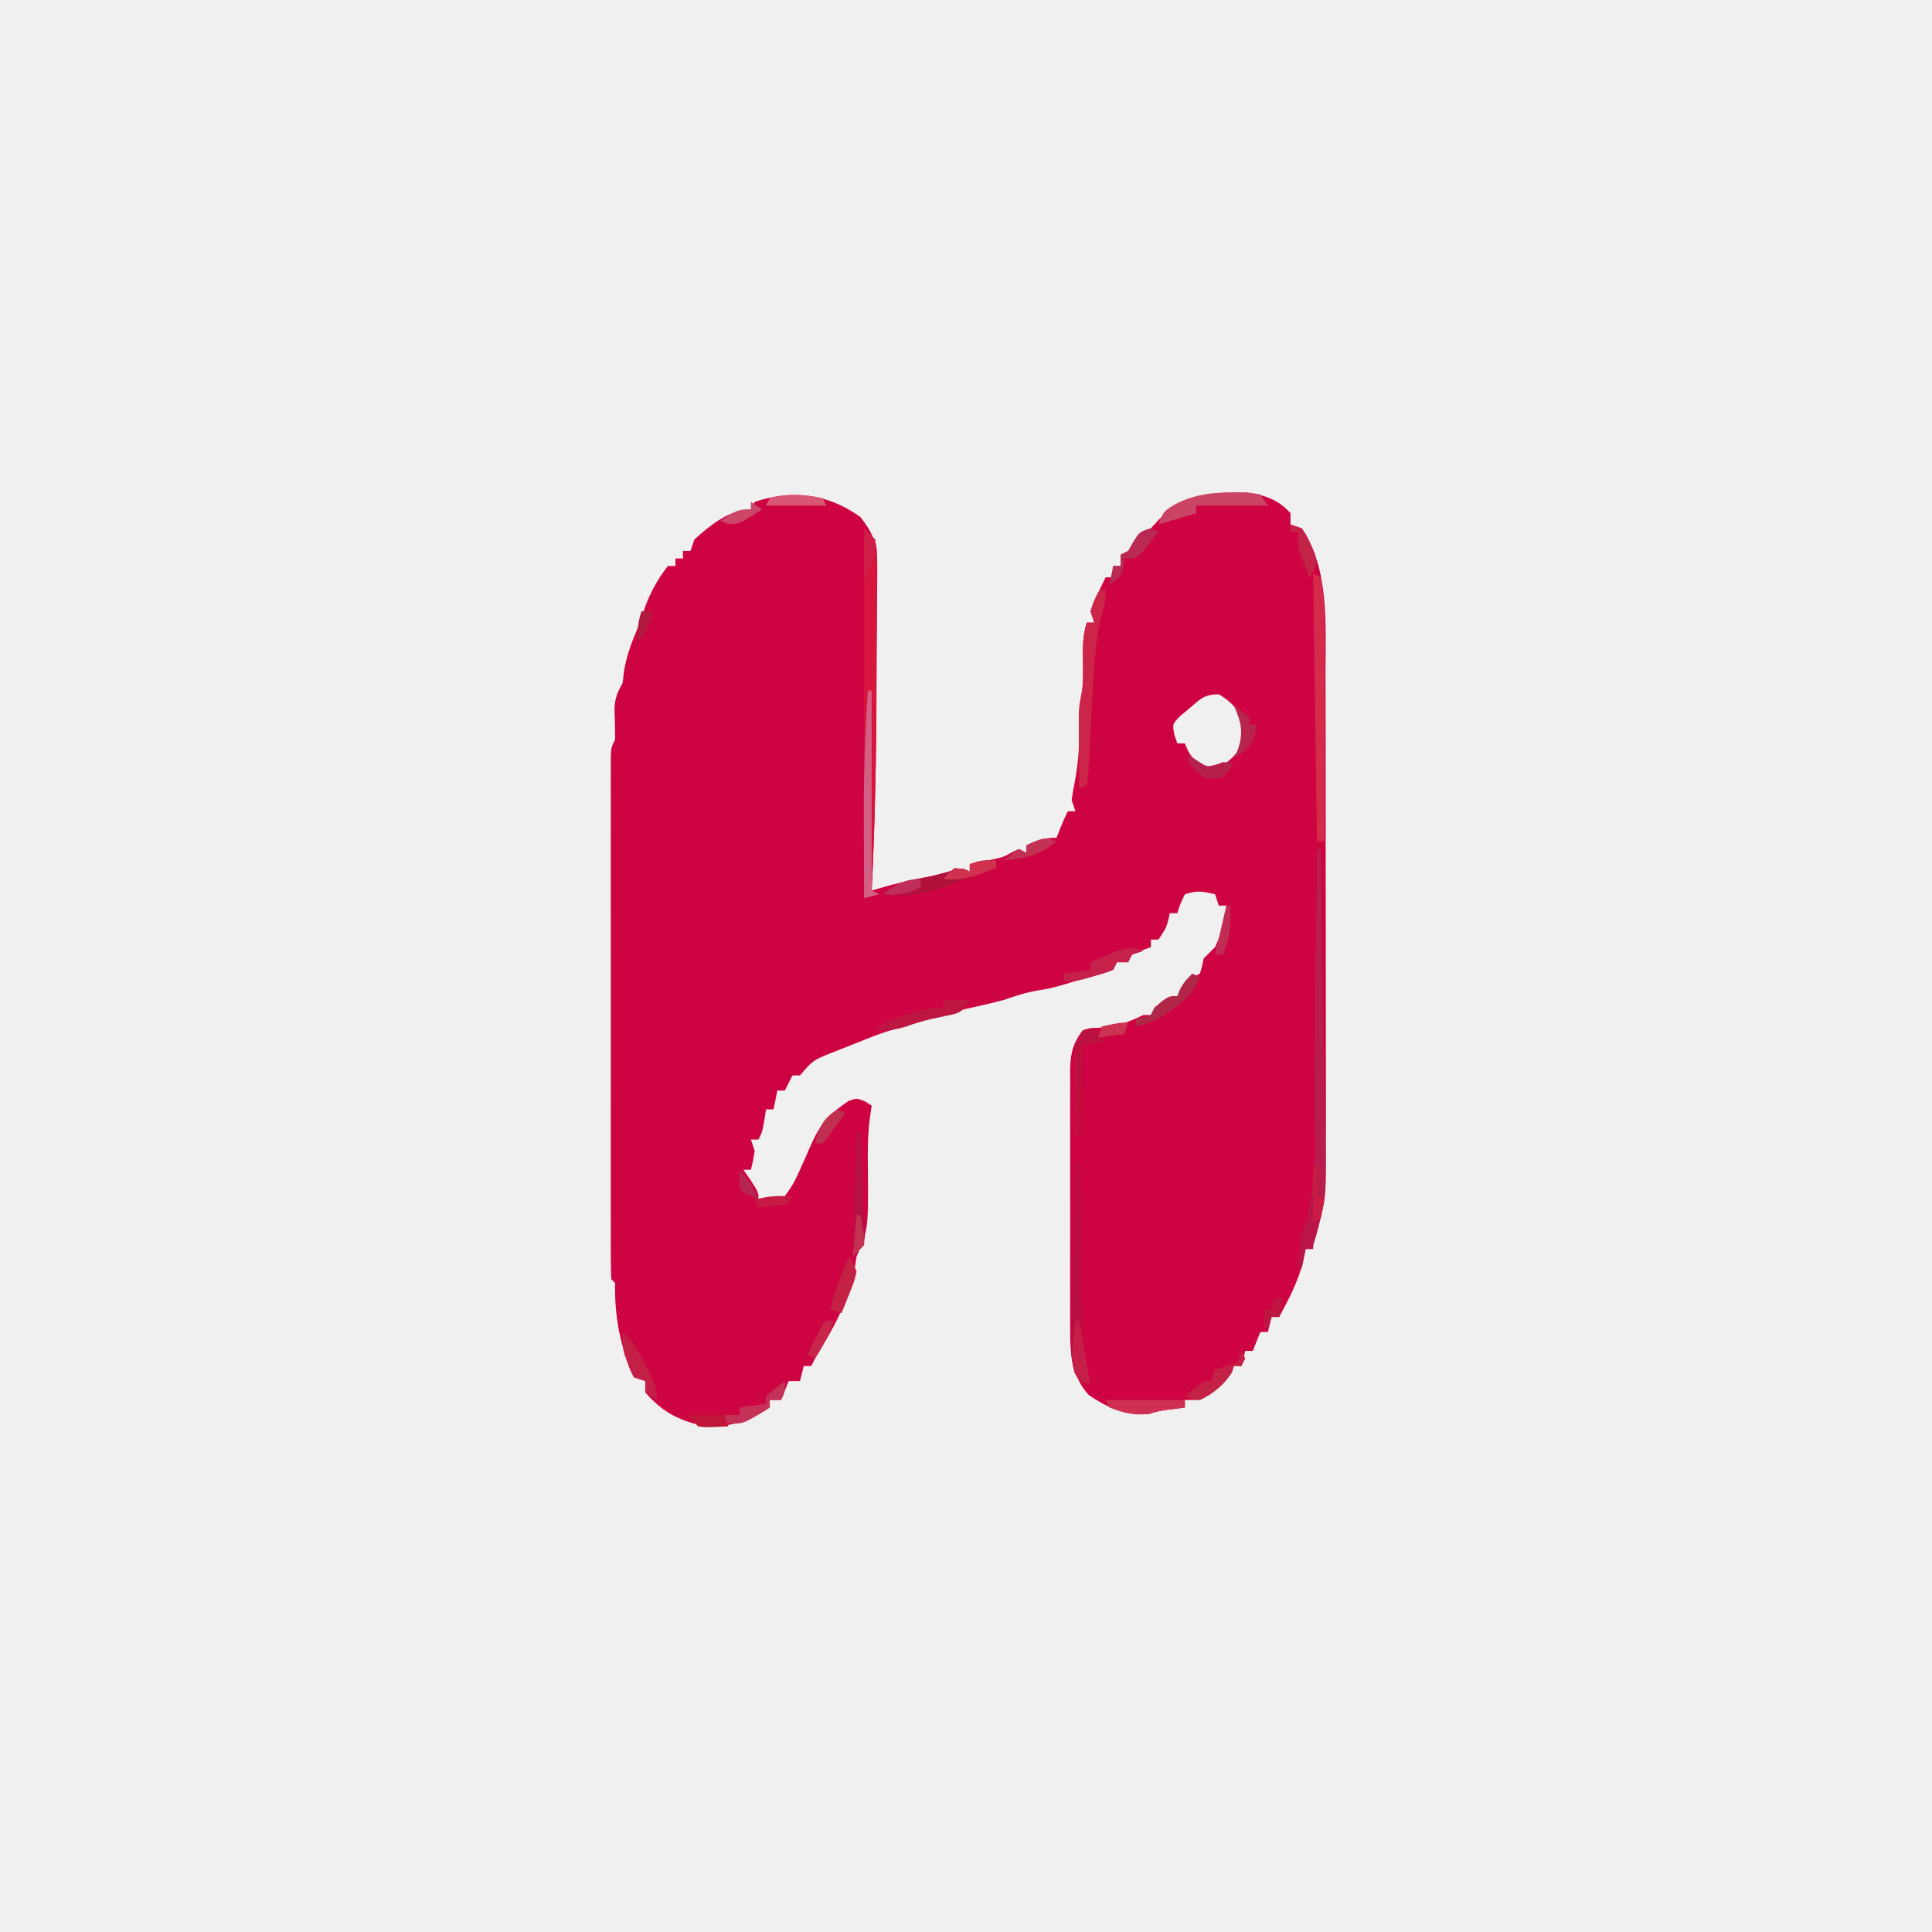
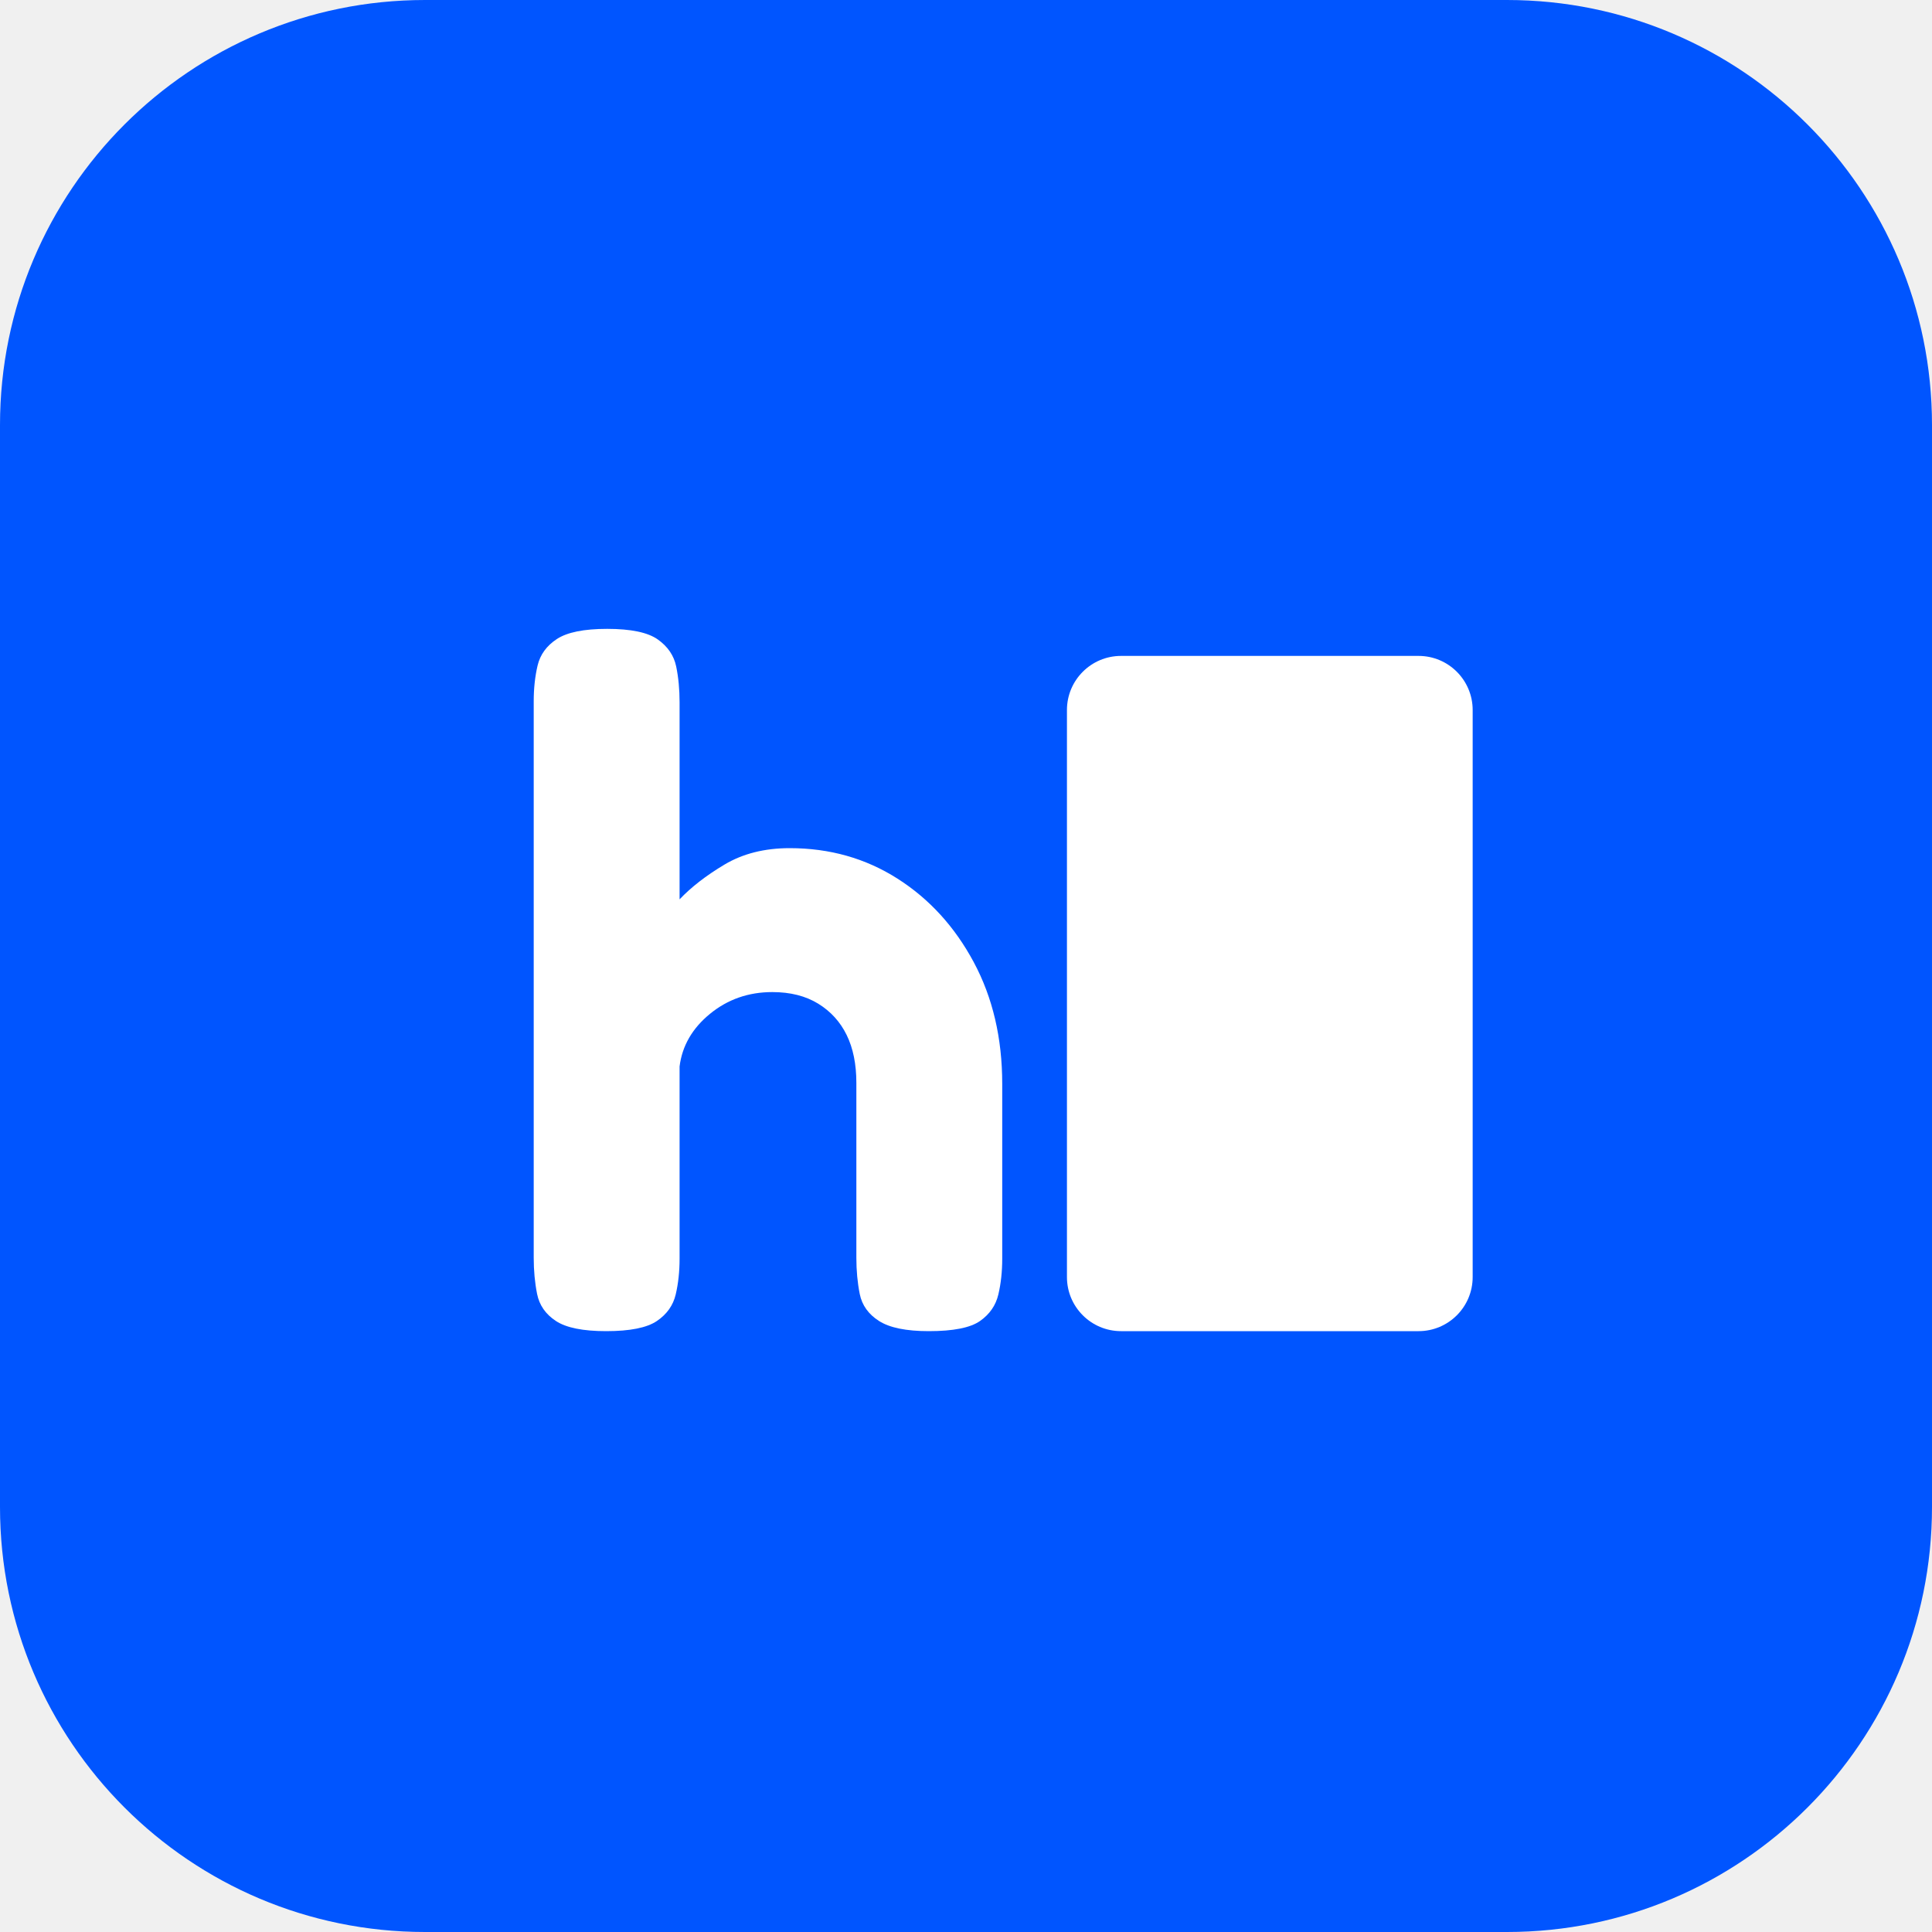
- <svg xmlns="http://www.w3.org/2000/svg" version="1.1" width="512" height="512">
-   <path d="M0 0 C3.37 4.296 4.498 7.083 4.47 12.527 C4.473 13.807 4.476 15.087 4.479 16.406 C4.462 17.798 4.444 19.19 4.426 20.582 C4.421 22.038 4.418 23.494 4.416 24.95 C4.406 28.793 4.372 32.635 4.333 36.477 C4.306 39.539 4.297 42.6 4.289 45.662 C4.242 63.459 3.889 81.222 3 99 C4.101 98.682 5.202 98.363 6.336 98.035 C9.233 97.217 12.046 96.544 15 96 C18.065 95.416 21.02 94.738 24 93.812 C27 93 27 93 29 94 C29 93.34 29 92.68 29 92 C29.603 91.879 30.207 91.758 30.828 91.633 C31.627 91.465 32.427 91.298 33.25 91.125 C34.039 90.963 34.828 90.8 35.641 90.633 C38.033 90.083 38.033 90.083 40.172 88.867 C40.775 88.581 41.378 88.295 42 88 C42.66 88.33 43.32 88.66 44 89 C44 88.34 44 87.68 44 87 C46.906 85.743 48.796 85 52 85 C52.464 83.824 52.464 83.824 52.938 82.625 C54 80 54 80 55 78 C55.66 78 56.32 78 57 78 C56.67 77.01 56.34 76.02 56 75 C56.249 73.198 56.572 71.407 56.938 69.625 C57.967 63.977 58.136 58.639 57.973 52.91 C58 50 58 50 58.496 47.531 C59.11 44.447 59.058 41.579 59 38.438 C58.932 34.757 58.896 31.529 60 28 C60.66 28 61.32 28 62 28 C61.67 27.01 61.34 26.02 61 25 C61.777 22.738 61.777 22.738 62.938 20.312 C63.318 19.504 63.698 18.696 64.09 17.863 C64.39 17.248 64.691 16.634 65 16 C65.66 16 66.32 16 67 16 C67 15.01 67 14.02 67 13 C67.66 13 68.32 13 69 13 C69 12.01 69 11.02 69 10 C69.66 9.67 70.32 9.34 71 9 C71.474 8.175 71.949 7.35 72.438 6.5 C74 4 74 4 77 3 C77.701 2.237 78.403 1.474 79.125 0.688 C86.057 -5.792 93.104 -6.705 102.445 -6.461 C107.048 -5.864 110.868 -4.553 114 -1 C114 -0.01 114 0.98 114 2 C114.99 2.33 115.98 2.66 117 3 C124.255 13.638 123.298 28.556 123.275 40.853 C123.279 42.398 123.284 43.944 123.29 45.489 C123.303 49.646 123.304 53.803 123.302 57.959 C123.301 61.441 123.305 64.923 123.31 68.405 C123.321 76.619 123.322 84.832 123.316 93.046 C123.31 101.503 123.322 109.959 123.343 118.416 C123.361 125.7 123.367 132.984 123.364 140.269 C123.362 144.609 123.364 148.95 123.378 153.291 C123.391 157.368 123.389 161.444 123.376 165.522 C123.374 167.013 123.376 168.505 123.385 169.996 C123.424 177.601 123.199 183.988 120 191 C120 191.99 120 192.98 120 194 C119.34 194 118.68 194 118 194 C117.66 195.671 117.66 195.671 117.312 197.375 C116.019 202.642 113.553 207.245 111 212 C110.34 212 109.68 212 109 212 C108.67 213.32 108.34 214.64 108 216 C107.34 216 106.68 216 106 216 C105.34 217.65 104.68 219.3 104 221 C103.34 221 102.68 221 102 221 C101.67 222.32 101.34 223.64 101 225 C100.34 225 99.68 225 99 225 C98.814 225.557 98.629 226.114 98.438 226.688 C96.367 230.018 93.481 232.208 90 234 C88.68 234 87.36 234 86 234 C86 234.66 86 235.32 86 236 C84.422 236.217 84.422 236.217 82.812 236.438 C79.201 236.887 79.201 236.887 76.562 237.688 C70.433 238.435 65.479 236.025 60.543 232.707 C56.099 227.791 55.56 222.026 55.612 215.666 C55.607 214.863 55.601 214.06 55.596 213.234 C55.583 210.601 55.591 207.969 55.602 205.336 C55.6 203.497 55.597 201.658 55.593 199.819 C55.588 195.974 55.595 192.13 55.609 188.285 C55.626 183.361 55.616 178.438 55.598 173.514 C55.587 169.72 55.591 165.927 55.599 162.133 C55.601 160.317 55.598 158.502 55.591 156.686 C55.583 154.149 55.595 151.613 55.612 149.076 C55.606 148.329 55.6 147.581 55.593 146.812 C55.647 142.387 56.238 139.505 59 136 C61.016 135.398 61.016 135.398 63.25 135.375 C67.814 135.129 70.882 133.933 75 132 C75.66 132 76.32 132 77 132 C77.33 131.34 77.66 130.68 78 130 C81.577 127 81.577 127 84 127 C84.248 126.381 84.495 125.763 84.75 125.125 C86 123 86 123 88.062 122 C89.022 121.505 89.022 121.505 90 121 C90.591 119.054 90.591 119.054 91 117 C92 116 93 115 94 114 C95.747 110.409 96.45 106.942 97 103 C96.34 103 95.68 103 95 103 C94.67 102.01 94.34 101.02 94 100 C90.713 99.2 89.29 98.903 86 100 C84.781 102.504 84.781 102.504 84 105 C83.34 105 82.68 105 82 105 C81.876 105.598 81.752 106.196 81.625 106.812 C81 109 81 109 79 112 C78.34 112 77.68 112 77 112 C77 112.66 77 113.32 77 114 C76.196 114.289 75.391 114.578 74.562 114.875 C71.867 115.733 71.867 115.733 71 118 C70.01 118 69.02 118 68 118 C67.67 118.66 67.34 119.32 67 120 C64.961 120.781 64.961 120.781 62.375 121.5 C61.47 121.755 60.565 122.01 59.633 122.273 C58.764 122.513 57.895 122.753 57 123 C55.763 123.371 54.525 123.743 53.25 124.125 C50 125 50 125 46.938 125.5 C43.808 126.033 40.995 126.958 38 128 C33.465 129.203 28.867 130.16 24.289 131.184 C21.12 131.97 18.087 132.941 15 134 C12.492 134.754 9.979 135.488 7.465 136.219 C4.915 137.027 2.474 137.983 0 139 C-0.837 139.33 -1.673 139.66 -2.535 140 C-3.369 140.33 -4.203 140.66 -5.062 141 C-5.899 141.33 -6.736 141.66 -7.598 142 C-12.558 143.987 -12.558 143.987 -16 148 C-16.66 148 -17.32 148 -18 148 C-18.66 149.32 -19.32 150.64 -20 152 C-20.66 152 -21.32 152 -22 152 C-22.33 153.65 -22.66 155.3 -23 157 C-23.66 157 -24.32 157 -25 157 C-25.144 157.949 -25.289 158.898 -25.438 159.875 C-26 163 -26 163 -27 165 C-27.66 165 -28.32 165 -29 165 C-28.67 165.99 -28.34 166.98 -28 168 C-28.438 170.688 -28.438 170.688 -29 173 C-29.66 173 -30.32 173 -31 173 C-30.34 173.949 -29.68 174.898 -29 175.875 C-27 179 -27 179 -27 181 C-23.631 181.057 -23.631 181.057 -20 180 C-18.225 177.566 -17.159 175.711 -16 173 C-15.662 172.245 -15.325 171.489 -14.977 170.711 C-14.289 169.165 -13.603 167.618 -12.918 166.07 C-10.486 160.586 -7.991 157.998 -3.035 154.723 C-1 154 -1 154 1.254 154.871 C1.83 155.244 2.406 155.616 3 156 C2.835 157.136 2.67 158.271 2.5 159.441 C1.935 163.962 1.927 168.389 2 172.938 C2.113 188.801 2.113 188.801 -1 196 C-1.144 196.907 -1.289 197.815 -1.438 198.75 C-3.025 207.922 -7.198 215.108 -12 223 C-12.33 223.66 -12.66 224.32 -13 225 C-13.66 225 -14.32 225 -15 225 C-15.33 226.32 -15.66 227.64 -16 229 C-16.99 229 -17.98 229 -19 229 C-19.66 230.65 -20.32 232.3 -21 234 C-21.99 234 -22.98 234 -24 234 C-24 234.66 -24 235.32 -24 236 C-29.566 239.751 -34.26 241.119 -41 241 C-47.965 239.54 -52.282 237.373 -57 232 C-57 231.01 -57 230.02 -57 229 C-57.99 228.67 -58.98 228.34 -60 228 C-63.667 219.785 -65.16 211.95 -65 203 C-65.33 202.67 -65.66 202.34 -66 202 C-66.099 200.182 -66.126 198.361 -66.127 196.54 C-66.13 195.355 -66.133 194.171 -66.136 192.95 C-66.134 191.638 -66.131 190.326 -66.129 188.975 C-66.131 187.589 -66.133 186.203 -66.135 184.817 C-66.139 181.042 -66.137 177.267 -66.134 173.492 C-66.132 169.55 -66.134 165.607 -66.136 161.664 C-66.138 155.04 -66.135 148.416 -66.13 141.793 C-66.125 134.127 -66.127 126.461 -66.132 118.796 C-66.137 112.224 -66.137 105.653 -66.135 99.081 C-66.133 95.152 -66.133 91.223 -66.136 87.294 C-66.139 83.599 -66.137 79.905 -66.131 76.211 C-66.129 74.202 -66.132 72.194 -66.136 70.186 C-66.133 68.998 -66.13 67.81 -66.127 66.587 C-66.127 65.55 -66.126 64.513 -66.126 63.445 C-66 61 -66 61 -65 59 C-64.969 56.237 -65.067 53.488 -65.16 50.727 C-64.993 47.887 -64.355 46.45 -63 44 C-62.876 42.969 -62.752 41.938 -62.625 40.875 C-61.947 36.67 -60.617 33.251 -58.969 29.348 C-57.914 26.903 -57.914 26.903 -57.062 23.875 C-55.609 19.943 -53.609 16.294 -51 13 C-50.34 13 -49.68 13 -49 13 C-49 12.34 -49 11.68 -49 11 C-48.34 11 -47.68 11 -47 11 C-47 10.34 -47 9.68 -47 9 C-46.34 9 -45.68 9 -45 9 C-44.67 8.01 -44.34 7.02 -44 6 C-39.924 2.284 -34.662 -2 -29 -2 C-28.67 -2.66 -28.34 -3.32 -28 -4 C-17.988 -7.337 -8.644 -6.189 0 0 Z M87.25 50.688 C86.43 51.372 85.61 52.056 84.766 52.762 C82.673 54.89 82.673 54.89 83.234 57.77 C83.487 58.506 83.74 59.242 84 60 C84.66 60 85.32 60 86 60 C86.248 60.598 86.495 61.196 86.75 61.812 C88.209 64.365 89.436 65.567 92 67 C95.138 67 96.221 65.81 98.625 63.75 C101.677 60.281 101.677 60.281 103 56 C100.992 52.138 98.791 49.201 95 47 C91.122 47 90.15 48.189 87.25 50.688 Z " fill="#CE0341" transform="translate(228,137)" />
-   <path d="M0 0 C3 3 3 3 3.367 5.774 C3.364 6.9 3.36 8.026 3.356 9.186 C3.359 10.467 3.362 11.747 3.366 13.066 C3.354 14.474 3.341 15.881 3.328 17.289 C3.325 18.749 3.323 20.21 3.322 21.67 C3.318 24.749 3.303 27.827 3.281 30.906 C3.254 34.773 3.242 38.639 3.237 42.506 C3.213 60.358 2.903 78.168 2 96 C2.66 96.33 3.32 96.66 4 97 C2.02 97.495 2.02 97.495 0 98 C0 65.66 0 33.32 0 0 Z " fill="#D8153C" transform="translate(229,140)" />
-   <path d="M0 0 C0.33 0 0.66 0 1 0 C1.2 12.248 1.384 24.496 1.547 36.745 C1.623 42.433 1.704 48.12 1.799 53.808 C1.89 59.3 1.967 64.792 2.032 70.284 C2.06 72.376 2.093 74.468 2.132 76.561 C2.185 79.497 2.219 82.434 2.249 85.371 C2.269 86.231 2.289 87.09 2.31 87.976 C2.34 93.687 1.182 97.729 -1 103 C-1 103.99 -1 104.98 -1 106 C-1.66 106 -2.32 106 -3 106 C-3.33 107.65 -3.66 109.3 -4 111 C-4.33 111 -4.66 111 -5 111 C-4.315 102.885 -4.315 102.885 -3 99.188 C0.391 88.38 -0.789 75.7 -0.684 64.453 C-0.663 62.587 -0.642 60.721 -0.621 58.855 C-0.566 53.982 -0.516 49.109 -0.468 44.237 C-0.417 39.249 -0.362 34.261 -0.307 29.273 C-0.2 19.516 -0.098 9.758 0 0 Z " fill="#B91D4D" transform="translate(349,225)" />
-   <path d="M0 0 C0.99 0.495 0.99 0.495 2 1 C3.297 8.7 3.129 16.434 3.098 24.223 C3.096 25.577 3.094 26.932 3.093 28.287 C3.09 31.823 3.08 35.359 3.069 38.895 C3.058 42.515 3.054 46.136 3.049 49.756 C3.038 56.837 3.021 63.919 3 71 C2.34 71 1.68 71 1 71 C0.67 47.57 0.34 24.14 0 0 Z " fill="#D52B4A" transform="translate(348,152)" />
-   <path d="M0 0 C0 3 0 3 -0.938 6.625 C-2.722 13.595 -3.071 20.685 -3.465 27.844 C-3.504 28.544 -3.543 29.244 -3.583 29.965 C-3.744 32.892 -3.904 35.819 -4.05 38.747 C-4.158 40.905 -4.279 43.062 -4.402 45.219 C-4.469 46.497 -4.536 47.775 -4.605 49.092 C-4.736 50.052 -4.866 51.011 -5 52 C-5.99 52.495 -5.99 52.495 -7 53 C-7.029 49.438 -7.047 45.875 -7.062 42.312 C-7.071 41.305 -7.079 40.298 -7.088 39.26 C-7.093 37.795 -7.093 37.795 -7.098 36.301 C-7.103 35.405 -7.108 34.51 -7.114 33.587 C-6.998 30.96 -6.54 28.569 -6 26 C-5.957 23.813 -5.959 21.625 -6 19.438 C-6.068 15.757 -6.104 12.529 -5 9 C-4.34 9 -3.68 9 -3 9 C-3.33 8.01 -3.66 7.02 -4 6 C-3.188 3.375 -3.188 3.375 -2 1 C-1.34 0.67 -0.68 0.34 0 0 Z " fill="#CD2548" transform="translate(293,156)" />
-   <path d="M0 0 C0.33 0 0.66 0 1 0 C1 17.49 1 34.98 1 53 C1.66 53.33 2.32 53.66 3 54 C1.02 54.495 1.02 54.495 -1 55 C-1.025 50.06 -1.043 45.12 -1.055 40.181 C-1.06 38.509 -1.067 36.838 -1.075 35.166 C-1.136 23.406 -0.783 11.735 0 0 Z " fill="#D36084" transform="translate(230,183)" />
-   <path d="M0 0 C0.33 0 0.66 0 1 0 C1.008 0.592 1.016 1.183 1.025 1.793 C1.111 7.991 1.211 14.188 1.317 20.386 C1.355 22.694 1.39 25.002 1.422 27.311 C1.468 30.642 1.526 33.973 1.586 37.305 C1.597 38.325 1.609 39.345 1.621 40.396 C1.751 46.799 2.516 52.769 4 59 C1 58 1 58 -0.179 55.777 C-1.042 52.857 -1.208 50.604 -1.135 47.567 C-1.115 46.506 -1.095 45.446 -1.074 44.353 C-1.042 43.219 -1.01 42.086 -0.977 40.918 C-0.952 39.749 -0.927 38.579 -0.901 37.375 C-0.819 33.645 -0.722 29.916 -0.625 26.188 C-0.567 23.657 -0.509 21.126 -0.453 18.596 C-0.313 12.397 -0.161 6.198 0 0 Z " fill="#B90E43" transform="translate(285,308)" />
-   <path d="M0 0 C0 0.66 0 1.32 0 2 C-19.944 9.529 -19.944 9.529 -30 9 C-27.093 6.548 -24.93 5.545 -21.188 4.938 C-18.045 4.39 -15.043 3.77 -12 2.812 C-9 2 -9 2 -7 3 C-7 2.34 -7 1.68 -7 1 C-4 0 -4 0 0 0 Z " fill="#AF1139" transform="translate(264,228)" />
-   <path d="M0 0 C0.706 -0.006 1.413 -0.012 2.141 -0.018 C4.156 0.031 4.156 0.031 7.5 0.5 C8.16 1.49 8.82 2.48 9.5 3.5 C3.23 3.5 -3.04 3.5 -9.5 3.5 C-9.5 4.16 -9.5 4.82 -9.5 5.5 C-14.45 6.985 -14.45 6.985 -19.5 8.5 C-18.314 4.941 -17.63 4.587 -14.438 2.812 C-9.576 0.477 -5.302 0.021 0 0 Z " fill="#CB4465" transform="translate(326.5,130.5)" />
-   <path d="M0 0 C0.33 0 0.66 0 1 0 C1 2.64 1 5.28 1 8 C1.66 8 2.32 8 3 8 C2.347 12.463 1.428 16.717 0 21 C-0.66 21.33 -1.32 21.66 -2 22 C-2.656 24.527 -2.656 24.527 -3 27 C-3.33 27 -3.66 27 -4 27 C-3.315 18.885 -3.315 18.885 -2 15.188 C-0.447 10.236 -0.317 5.16 0 0 Z " fill="#BA1547" transform="translate(348,309)" />
-   <path d="M0 0 C2.31 0 4.62 0 7 0 C4.836 3.245 4.652 3.393 1.125 4.125 C0.447 4.272 -0.231 4.419 -0.93 4.57 C-1.613 4.712 -2.296 4.854 -3 5 C-5.406 5.566 -7.603 6.218 -9.938 7.062 C-12.839 7.951 -14.996 8.177 -18 8 C-15.401 5.401 -13.073 4.932 -9.562 3.875 C-7.832 3.345 -7.832 3.345 -6.066 2.805 C-3 2 -3 2 0 2 C0 1.34 0 0.68 0 0 Z " fill="#BD1641" transform="translate(250,265)" />
-   <path d="M0 0 C-0.99 0.33 -1.98 0.66 -3 1 C-3.33 1.66 -3.66 2.32 -4 3 C-4.99 3 -5.98 3 -7 3 C-7.33 3.66 -7.66 4.32 -8 5 C-10.18 5.852 -10.18 5.852 -12.875 6.625 C-13.759 6.885 -14.644 7.146 -15.555 7.414 C-18 8 -18 8 -21 8 C-21 7.34 -21 6.68 -21 6 C-17.535 5.505 -17.535 5.505 -14 5 C-14 4.34 -14 3.68 -14 3 C-12.423 2.299 -10.838 1.614 -9.25 0.938 C-7.927 0.363 -7.927 0.363 -6.578 -0.223 C-3.847 -1.046 -2.631 -0.977 0 0 Z " fill="#C6214B" transform="translate(303,252)" />
-   <path d="M0 0 C0.33 0.66 0.66 1.32 1 2 C0.67 2.66 0.34 3.32 0 4 C-0.66 4 -1.32 4 -2 4 C-2.186 4.557 -2.371 5.114 -2.562 5.688 C-4.614 8.987 -7.462 11.365 -11 13 C-13.227 12.637 -13.227 12.637 -15 12 C-10.25 8 -10.25 8 -8 8 C-7.67 7.01 -7.34 6.02 -7 5 C-5 4.333 -3 3.667 -1 3 C-0.67 2.01 -0.34 1.02 0 0 Z " fill="#C32145" transform="translate(329,358)" />
-   <path d="M0 0 C2.972 2.57 4.453 5.505 6.188 9 C6.717 10.052 7.247 11.104 7.793 12.188 C9 15 9 15 9 18 C8.01 17.34 7.02 16.68 6 16 C6 15.01 6 14.02 6 13 C5.01 12.67 4.02 12.34 3 12 C2.051 10.293 2.051 10.293 1.312 8.188 C1.061 7.5 0.81 6.813 0.551 6.105 C0 4 0 4 0 0 Z " fill="#C41F47" transform="translate(165,353)" />
-   <path d="M0 0 C1.32 0 2.64 0 4 0 C4 0.66 4 1.32 4 2 C4.66 2.33 5.32 2.66 6 3 C4.02 3.33 2.04 3.66 0 4 C-0.33 11.92 -0.66 19.84 -1 28 C-1.33 28 -1.66 28 -2 28 C-2.058 23.896 -2.094 19.792 -2.125 15.688 C-2.142 14.52 -2.159 13.353 -2.176 12.15 C-2.182 11.032 -2.189 9.914 -2.195 8.762 C-2.206 7.73 -2.216 6.698 -2.227 5.635 C-2 3 -2 3 0 0 Z " fill="#BA113E" transform="translate(287,273)" />
-   <path d="M0 0 C6.93 0 13.86 0 21 0 C21 0.66 21 1.32 21 2 C19.422 2.217 19.422 2.217 17.812 2.438 C14.201 2.887 14.201 2.887 11.562 3.688 C7.666 4.163 4.739 3.184 1 2 C0.67 1.34 0.34 0.68 0 0 Z " fill="#CF2F50" transform="translate(293,371)" />
-   <path d="M0 0 C0.66 0.33 1.32 0.66 2 1 C-0.158 6.212 -4.417 8.952 -9 12 C-12.562 13.438 -12.562 13.438 -15 14 C-15 13.34 -15 12.68 -15 12 C-14.361 11.876 -13.721 11.752 -13.062 11.625 C-12.382 11.419 -11.701 11.213 -11 11 C-10.67 10.34 -10.34 9.68 -10 9 C-6.423 6 -6.423 6 -4 6 C-3.567 5.072 -3.567 5.072 -3.125 4.125 C-2 2 -2 2 0 0 Z " fill="#B02748" transform="translate(316,258)" />
-   <path d="M0 0 C0.33 0 0.66 0 1 0 C1.217 4.217 1.414 8.434 1.592 12.653 C1.655 14.087 1.724 15.522 1.799 16.956 C1.905 19.019 1.992 21.081 2.074 23.145 C2.132 24.386 2.189 25.627 2.249 26.906 C2 30 2 30 -1 33 C-0.67 22.11 -0.34 11.22 0 0 Z " fill="#B61144" transform="translate(227,300)" />
-   <path d="M0 0 C0.66 0.33 1.32 0.66 2 1 C1.073 2.175 0.133 3.34 -0.812 4.5 C-1.596 5.475 -1.596 5.475 -2.395 6.469 C-4 8 -4 8 -7 8 C-7.103 8.784 -7.206 9.568 -7.312 10.375 C-8 13 -8 13 -11 15 C-10.67 13.35 -10.34 11.7 -10 10 C-9.34 10 -8.68 10 -8 10 C-8 9.01 -8 8.02 -8 7 C-7.34 6.67 -6.68 6.34 -6 6 C-5.526 5.175 -5.051 4.35 -4.562 3.5 C-3 1 -3 1 0 0 Z " fill="#B82A51" transform="translate(305,140)" />
-   <path d="M0 0 C0 3 0 3 -1 5 C-1.99 5 -2.98 5 -4 5 C-4 5.66 -4 6.32 -4 7 C-11.286 11.571 -11.286 11.571 -16 11 C-16 10.34 -16 9.68 -16 9 C-14.68 9 -13.36 9 -12 9 C-12 8.34 -12 7.68 -12 7 C-8.535 6.505 -8.535 6.505 -5 6 C-5 5.34 -5 4.68 -5 4 C-3.374 2.618 -1.707 1.281 0 0 Z " fill="#C43357" transform="translate(208,366)" />
-   <path d="M0 0 C1.117 1.641 1.117 1.641 2 4 C1.32 6.797 1.32 6.797 0.125 9.75 C-0.264 10.735 -0.654 11.72 -1.055 12.734 C-1.367 13.482 -1.679 14.23 -2 15 C-2.99 14.67 -3.98 14.34 -5 14 C-3.7 9.101 -2.076 4.624 0 0 Z " fill="#C52145" transform="translate(225,333)" />
-   <path d="M0 0 C2 1.375 2 1.375 4 3 C4 3.66 4 4.32 4 5 C4.66 5 5.32 5 6 5 C5.694 8.674 5.242 9.781 2.438 12.312 C1.633 12.869 0.829 13.426 0 14 C0.33 13.258 0.66 12.515 1 11.75 C2.652 7.207 1.891 4.255 0 0 Z " fill="#B8254B" transform="translate(327,187)" />
-   <path d="M0 0 C0.33 0.66 0.66 1.32 1 2 C-4.28 2 -9.56 2 -15 2 C-14.67 1.34 -14.34 0.68 -14 0 C-9.085 -1.319 -4.929 -0.919 0 0 Z " fill="#D95774" transform="translate(218,132)" />
-   <path d="M0 0 C0.33 0 0.66 0 1 0 C1.99 5.61 2.98 11.22 4 17 C1 16 1 16 -0.211 13.801 C-1.098 10.653 -1.015 8.422 -0.625 5.188 C-0.514 4.212 -0.403 3.236 -0.289 2.23 C-0.194 1.494 -0.098 0.758 0 0 Z " fill="#C41E49" transform="translate(285,350)" />
-   <path d="M0 0 C0 0.66 0 1.32 0 2 C-4.93 4.04 -8.58 5.407 -14 5 C-12.75 3.438 -12.75 3.438 -11 2 C-8.812 2.312 -8.812 2.312 -7 3 C-7 2.34 -7 1.68 -7 1 C-4 0 -4 0 0 0 Z " fill="#CF314E" transform="translate(264,228)" />
-   <path d="M0 0 C-4.75 3.681 -8.007 4.587 -14 5 C-12.68 4.01 -11.36 3.02 -10 2 C-9.34 2.33 -8.68 2.66 -8 3 C-8 2.34 -8 1.68 -8 1 C-3.375 -1.125 -3.375 -1.125 0 0 Z " fill="#C33254" transform="translate(280,223)" />
-   <path d="M0 0 C0.99 0.99 1.98 1.98 3 3 C2.761 7.385 1.98 10.039 0 14 C0 9.38 0 4.76 0 0 Z " fill="#CE1E48" transform="translate(229,140)" />
-   <path d="M0 0 C3 1 3 1 4.238 2.926 C4.593 3.713 4.947 4.501 5.312 5.312 C5.68 6.092 6.047 6.872 6.426 7.676 C7 10 7 10 6.105 12.293 C5.741 12.856 5.376 13.42 5 14 C4.492 12.753 3.994 11.503 3.5 10.25 C3.222 9.554 2.943 8.858 2.656 8.141 C2 6 2 6 2 2 C1.34 2 0.68 2 0 2 C0 1.34 0 0.68 0 0 Z " fill="#C32347" transform="translate(342,139)" />
-   <path d="M0 0 C0.743 0.516 1.485 1.031 2.25 1.562 C4.806 3.241 4.806 3.241 7.125 2.688 C7.744 2.461 8.363 2.234 9 2 C9.99 2 10.98 2 12 2 C10.812 4 10.812 4 9 6 C6.562 6.5 6.562 6.5 4 6 C1.688 4.125 1.688 4.125 0 2 C0 1.34 0 0.68 0 0 Z " fill="#B6214C" transform="translate(315,200)" />
-   <path d="M0 0 C3.3 0 6.6 0 10 0 C10.33 0.99 10.66 1.98 11 3 C5.043 3.293 5.043 3.293 3 3 C2.01 2.01 1.02 1.02 0 0 Z " fill="#BF1638" transform="translate(182,375)" />
-   <path d="M0 0 C0.33 0 0.66 0 1 0 C1 2.64 1 5.28 1 8 C1.66 8 2.32 8 3 8 C2.625 10.938 2.625 10.938 2 14 C1.01 14.495 1.01 14.495 0 15 C0 10.05 0 5.1 0 0 Z " fill="#CA1B44" transform="translate(348,309)" />
-   <path d="M0 0 C0.66 0 1.32 0 2 0 C0.665 3.594 -0.96 6.755 -3 10 C-3.66 9.67 -4.32 9.34 -5 9 C-4.357 7.686 -3.71 6.374 -3.062 5.062 C-2.703 4.332 -2.343 3.601 -1.973 2.848 C-1 1 -1 1 0 0 Z " fill="#C72649" transform="translate(219,350)" />
-   <path d="M0 0 C0.33 0 0.66 0 1 0 C1.167 4.921 1.248 8.503 -1 13 C-1.66 13 -2.32 13 -3 13 C-2.01 8.71 -1.02 4.42 0 0 Z " fill="#C12C55" transform="translate(325,240)" />
-   <path d="M0 0 C0.66 0.33 1.32 0.66 2 1 C1.05 2.339 0.089 3.671 -0.875 5 C-1.409 5.742 -1.942 6.485 -2.492 7.25 C-3.239 8.116 -3.239 8.116 -4 9 C-4.66 9 -5.32 9 -6 9 C-4.839 4.645 -3.923 2.354 0 0 Z " fill="#BE2F50" transform="translate(222,294)" />
-   <path d="M0 0 C0.99 0.66 1.98 1.32 3 2 C-3.4 6.062 -3.4 6.062 -6.438 5.75 C-6.953 5.503 -7.469 5.255 -8 5 C-3.375 2 -3.375 2 0 2 C0 1.34 0 0.68 0 0 Z " fill="#CD4668" transform="translate(199,133)" />
-   <path d="M0 0 C0.66 0 1.32 0 2 0 C1.67 1.65 1.34 3.3 1 5 C0.34 5 -0.32 5 -1 5 C-1.33 5.99 -1.66 6.98 -2 8 C-2.33 8 -2.66 8 -3 8 C-3 6.35 -3 4.7 -3 3 C-2.34 3 -1.68 3 -1 3 C-0.67 2.01 -0.34 1.02 0 0 Z " fill="#BD1641" transform="translate(338,344)" />
-   <path d="M0 0 C2.252 2.688 3.882 4.646 5 8 C1.125 6.125 1.125 6.125 0 5 C-0.041 3.334 -0.043 1.666 0 0 Z " fill="#B62550" transform="translate(196,310)" />
-   <path d="M0 0 C0 0.66 0 1.32 0 2 C-3.402 4.094 -6.053 4.179 -10 4 C-6.649 1.342 -4.394 0 0 0 Z " fill="#C02F5B" transform="translate(244,233)" />
-   <path d="M0 0 C0.33 0 0.66 0 1 0 C2.074 5.957 2.074 5.957 2 8 C1.01 8.99 0.02 9.98 -1 11 C-0.67 7.37 -0.34 3.74 0 0 Z " fill="#C43151" transform="translate(227,322)" />
-   <path d="M0 0 C-0.33 0.66 -0.66 1.32 -1 2 C-3.649 2.594 -6.292 2.742 -9 3 C-9.33 2.34 -9.66 1.68 -10 1 C-6.527 -0.158 -3.639 -0.069 0 0 Z " fill="#C61A45" transform="translate(210,317)" />
-   <path d="M0 0 C-0.33 0.99 -0.66 1.98 -1 3 C-3.31 3.33 -5.62 3.66 -8 4 C-7.67 3.01 -7.34 2.02 -7 1 C-2.25 0 -2.25 0 0 0 Z " fill="#CA3351" transform="translate(299,271)" />
-   <path d="M0 0 C0.99 0 1.98 0 3 0 C1.25 5.75 1.25 5.75 -1 8 C-1.082 4.956 -0.976 2.928 0 0 Z " fill="#B01A3E" transform="translate(170,162)" />
-   <path d="" fill="#C0003F" transform="translate(0,0)" />
+ <svg xmlns="http://www.w3.org/2000/svg" viewBox="0 0 1000 1000" width="1000" height="1000">
+   <rect id="fondo" width="1000.0" height="1000.0" rx="220.0" fill="#0055ff" />
+   <g transform="translate(237.75 684.50)">
+     <path id="mono-h" fill="#ffffff" d="M76.0 4.5Q58.0 4.5 50.0 -0.75Q42.0 -6.0 40.25 -14.75Q38.5 -23.5 38.5 -33.5V-321.5Q38.5 -331.5 40.5 -340.0Q42.5 -348.5 50.5 -353.75Q58.5 -359.0 76.5 -359.0Q95.0 -359.0 102.75 -353.5Q110.5 -348.0 112.25 -339.5Q114.0 -331.0 114.0 -321.0V-219.0Q123.0 -228.5 137.25 -237.0Q151.5 -245.5 171.0 -245.5Q202.0 -245.5 226.75 -229.75Q251.5 -214.0 266.25 -186.5Q281.0 -159.0 281.0 -123.5V-33.0Q281.0 -23.0 279.0 -14.5Q277.0 -6.0 269.5 -0.75Q262.0 4.5 243.0 4.5Q225.5 4.5 217.25 -0.75Q209.0 -6.0 207.25 -14.75Q205.5 -23.5 205.5 -33.5V-124.0Q205.5 -138.5 200.5 -148.75Q195.5 -159.0 185.75 -165.0Q176.0 -171.0 162.0 -171.0Q143.5 -171.0 129.75 -159.75Q116.0 -148.5 114.0 -132.5V-33.0Q114.0 -23.0 112.0 -14.5Q110.0 -6.0 102.25 -0.75Q94.5 4.5 76.0 4.5Z" />
+   </g>
+   <rect id="bloque" x="552.25" y="339.50" width="210.00" height="349.50" rx="28.00" fill="#ffffff" />
</svg>
